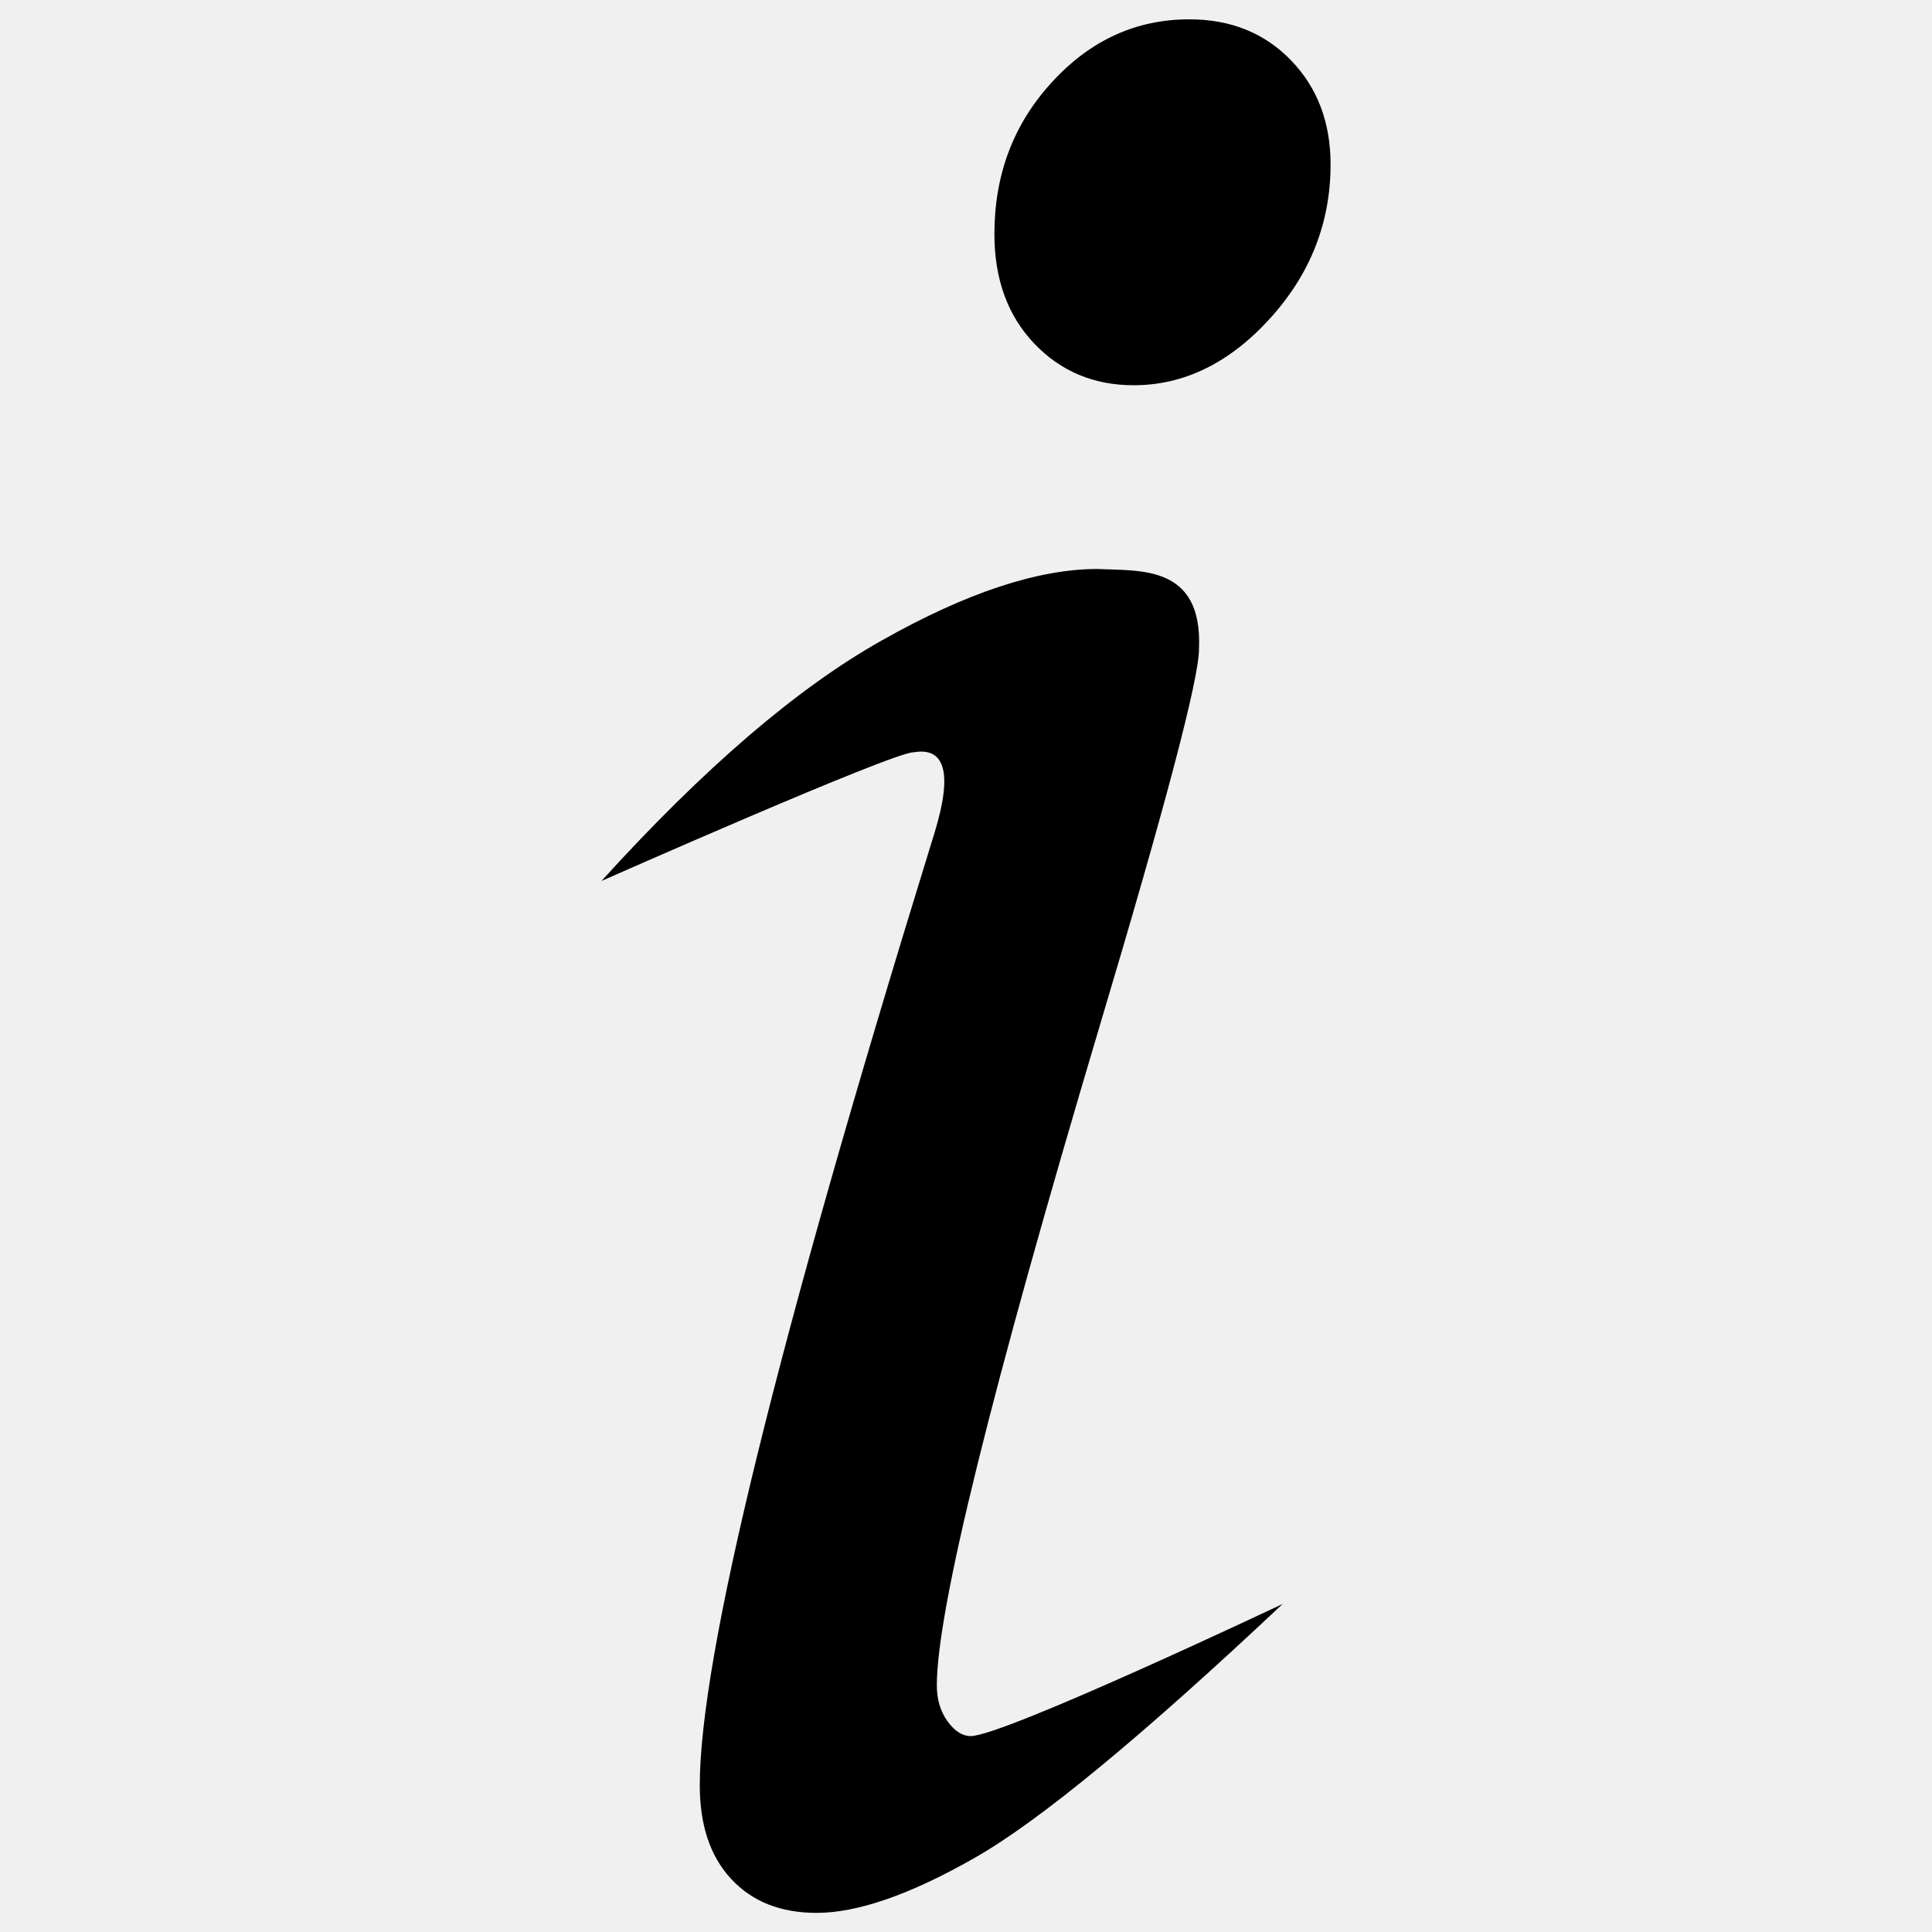
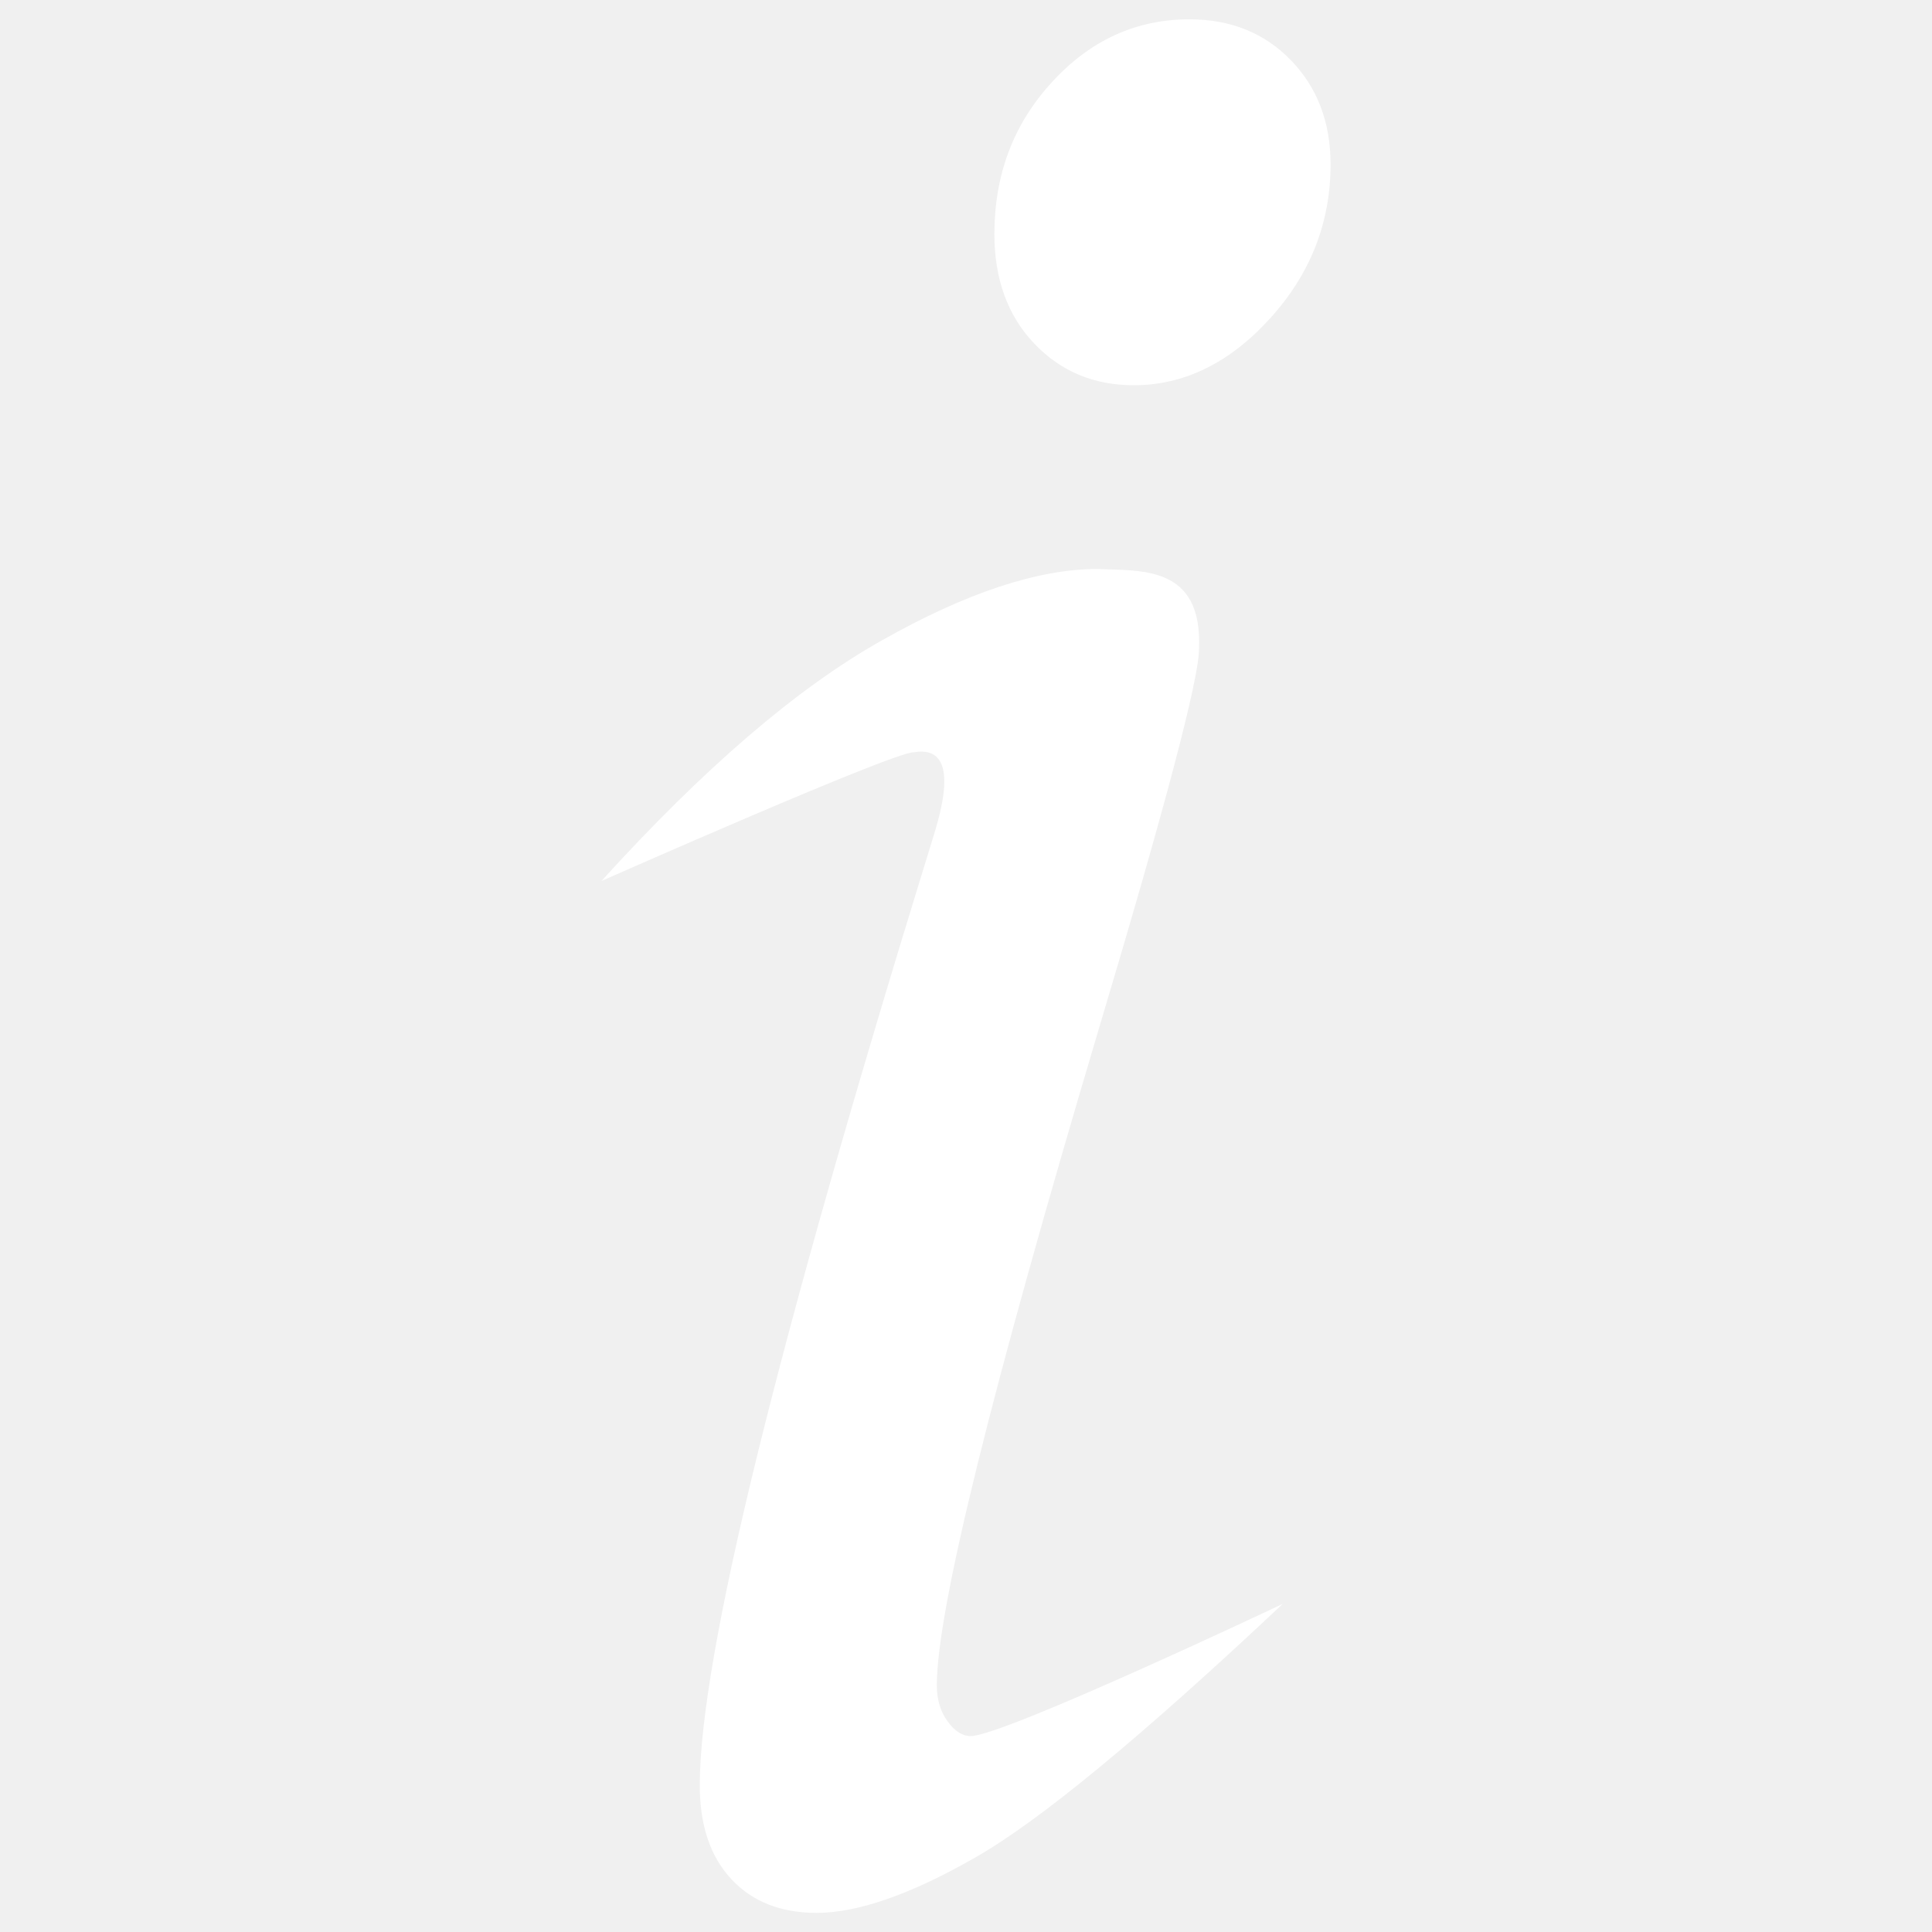
<svg xmlns="http://www.w3.org/2000/svg" version="1.1" x="0px" y="0px" viewBox="0 0 1000 1000" enable-background="new 0 0 1000 1000" xml:space="preserve">
  <g>
-     <path d="M311.3,456c53-58.4,101.3-99.9,145.1-124.5c43.7-24.7,80.9-37,111.7-37c22.1,1.1,54.4-2.3,52.5,41.4c0,15.4-17.2,80.7-51.6,195.8c-56.1,188.3-84.1,301.9-84.1,340.6c0,7.4,1.9,13.7,5.6,18.7c3.7,5.1,7.7,7.6,11.9,7.6c17,0,161.5-68.4,161.5-68.4c-72.7,68.4-125.7,112.2-159.2,131.3c-33.4,19.1-60.8,28.6-82,28.6c-18.6,0-33.3-5.8-44.2-17.5c-10.9-11.7-16.3-27.9-16.3-48.5c0-66.3,39.8-228.4,119.4-486.2c3.7-12.2,18.1-53.2-8.8-48.5C462.3,389.2,311.3,456,311.3,456z M615.6,10c21.3,0,38.8,7,52.5,21.1c13.7,14.1,20.6,32.1,20.6,54c0,30.2-10.5,56.8-31.4,79.8c-20.9,23-44.5,34.5-70.5,34.5c-20.6,0-37.8-7.2-51.5-21.6c-13.7-14.4-20.6-33.3-20.6-56.6c0-30.9,9.9-57.1,29.9-78.8C564.4,20.8,588.1,10,615.6,10z" />
+     <path fill="#FFF" d="M311.3,456c53-58.4,101.3-99.9,145.1-124.5c43.7-24.7,80.9-37,111.7-37c22.1,1.1,54.4-2.3,52.5,41.4c0,15.4-17.2,80.7-51.6,195.8c-56.1,188.3-84.1,301.9-84.1,340.6c0,7.4,1.9,13.7,5.6,18.7c3.7,5.1,7.7,7.6,11.9,7.6c17,0,161.5-68.4,161.5-68.4c-72.7,68.4-125.7,112.2-159.2,131.3c-33.4,19.1-60.8,28.6-82,28.6c-18.6,0-33.3-5.8-44.2-17.5c-10.9-11.7-16.3-27.9-16.3-48.5c0-66.3,39.8-228.4,119.4-486.2c3.7-12.2,18.1-53.2-8.8-48.5C462.3,389.2,311.3,456,311.3,456z M615.6,10c21.3,0,38.8,7,52.5,21.1c13.7,14.1,20.6,32.1,20.6,54c0,30.2-10.5,56.8-31.4,79.8c-20.9,23-44.5,34.5-70.5,34.5c-20.6,0-37.8-7.2-51.5-21.6c-13.7-14.4-20.6-33.3-20.6-56.6c0-30.9,9.9-57.1,29.9-78.8C564.4,20.8,588.1,10,615.6,10z" />
  </g>
</svg>
